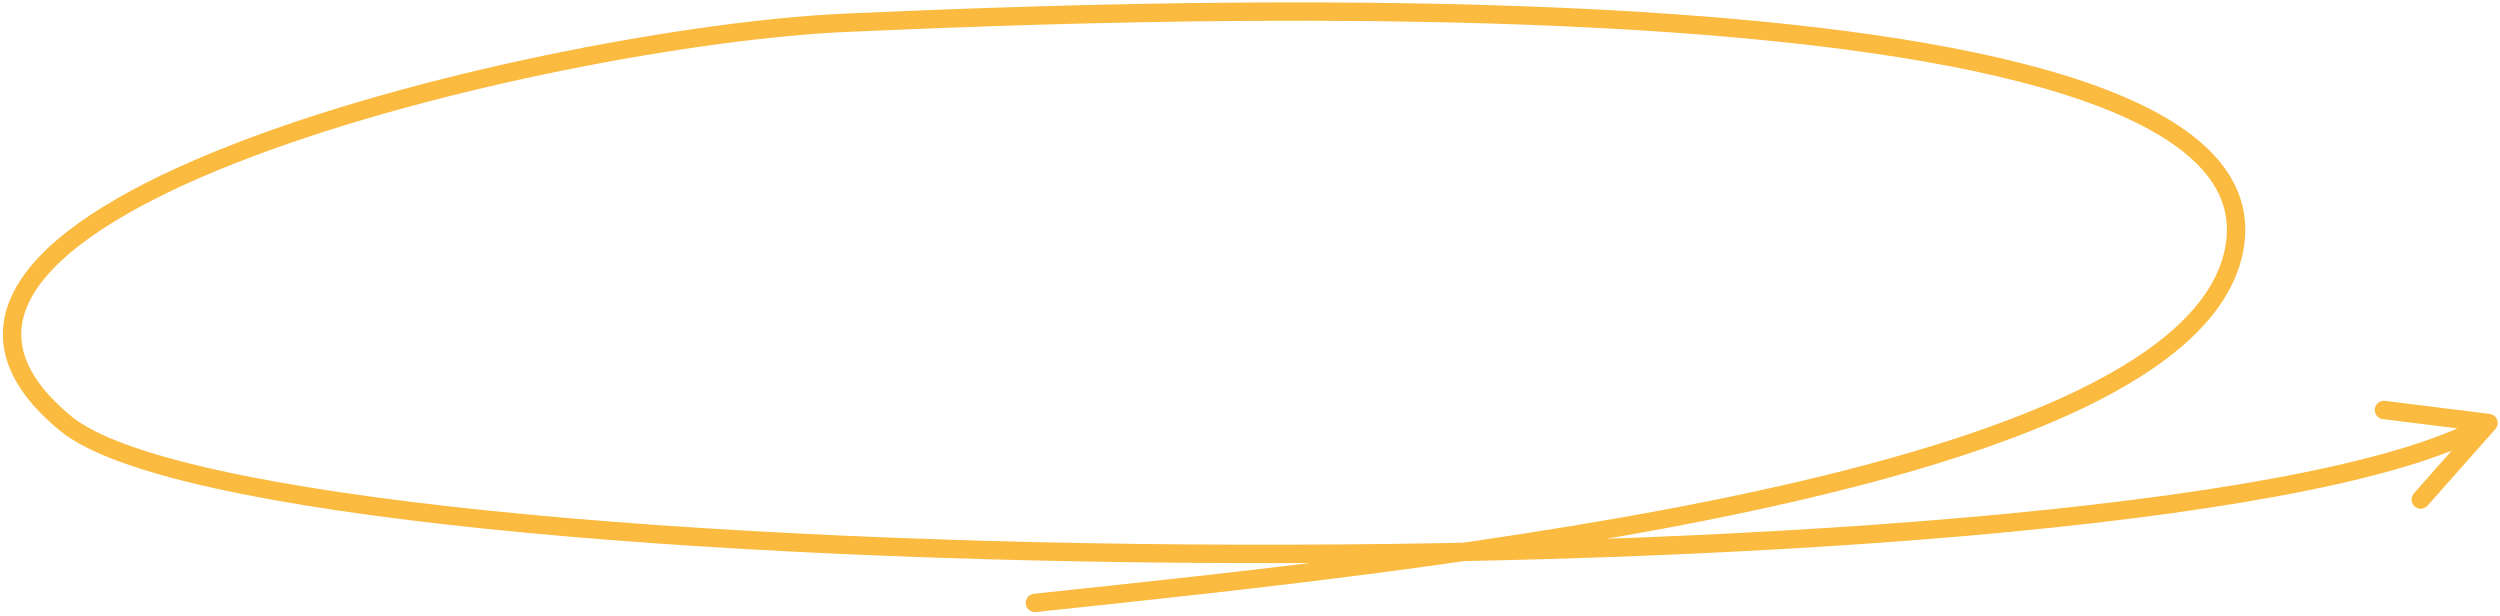
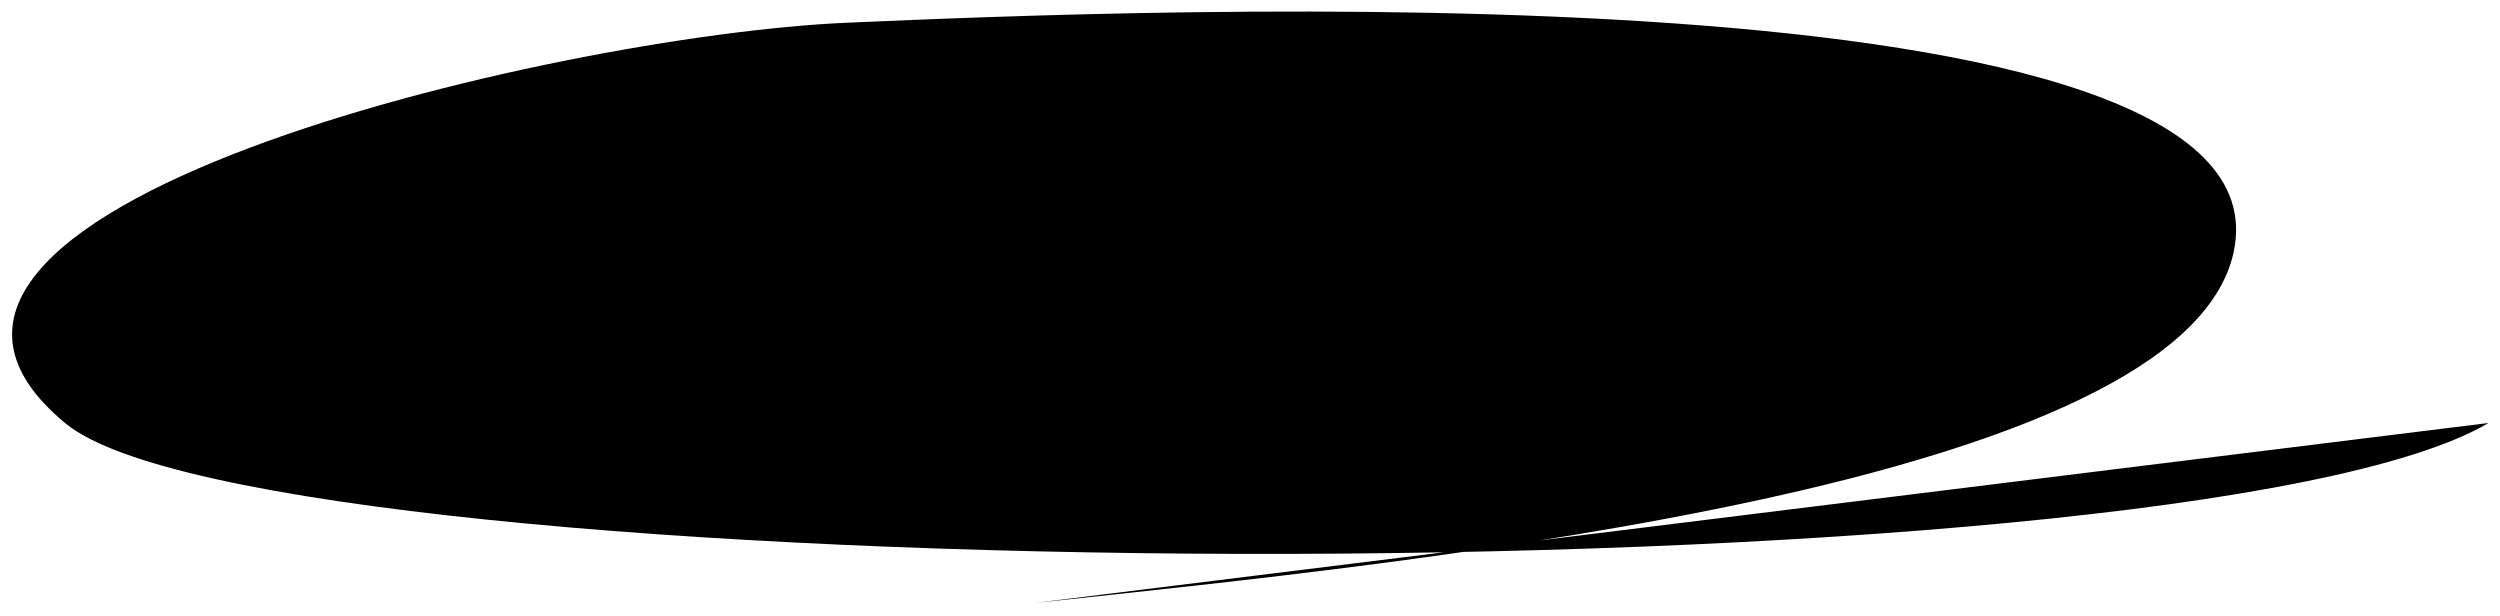
- <svg xmlns="http://www.w3.org/2000/svg" viewBox="0 0 544 134" fill="none">
-   <path d="M225.191 131.191C309.659 122.231 475.061 105.635 486.039 54.875C499.76 -8.574 247.827 2.167 184.166 4.95C120.506 7.732 -41.915 45.728 14.236 92.112C58.639 128.792 475.026 131.221 541.495 92.043M541.495 92.043L518.748 89.213M541.495 92.043L526.75 108.697" stroke="#FBBA40" stroke-width="4" stroke-linecap="round" stroke-linejoin="round" />
+ <svg xmlns="http://www.w3.org/2000/svg" viewBox="0 0 544 134">
+   <path d="M225.191 131.191C309.659 122.231 475.061 105.635 486.039 54.875C499.76 -8.574 247.827 2.167 184.166 4.95C120.506 7.732 -41.915 45.728 14.236 92.112C58.639 128.792 475.026 131.221 541.495 92.043M541.495 92.043L518.748 89.213M541.495 92.043L526.75 108.697" stroke-width="4" stroke-linecap="round" stroke-linejoin="round" />
</svg>
